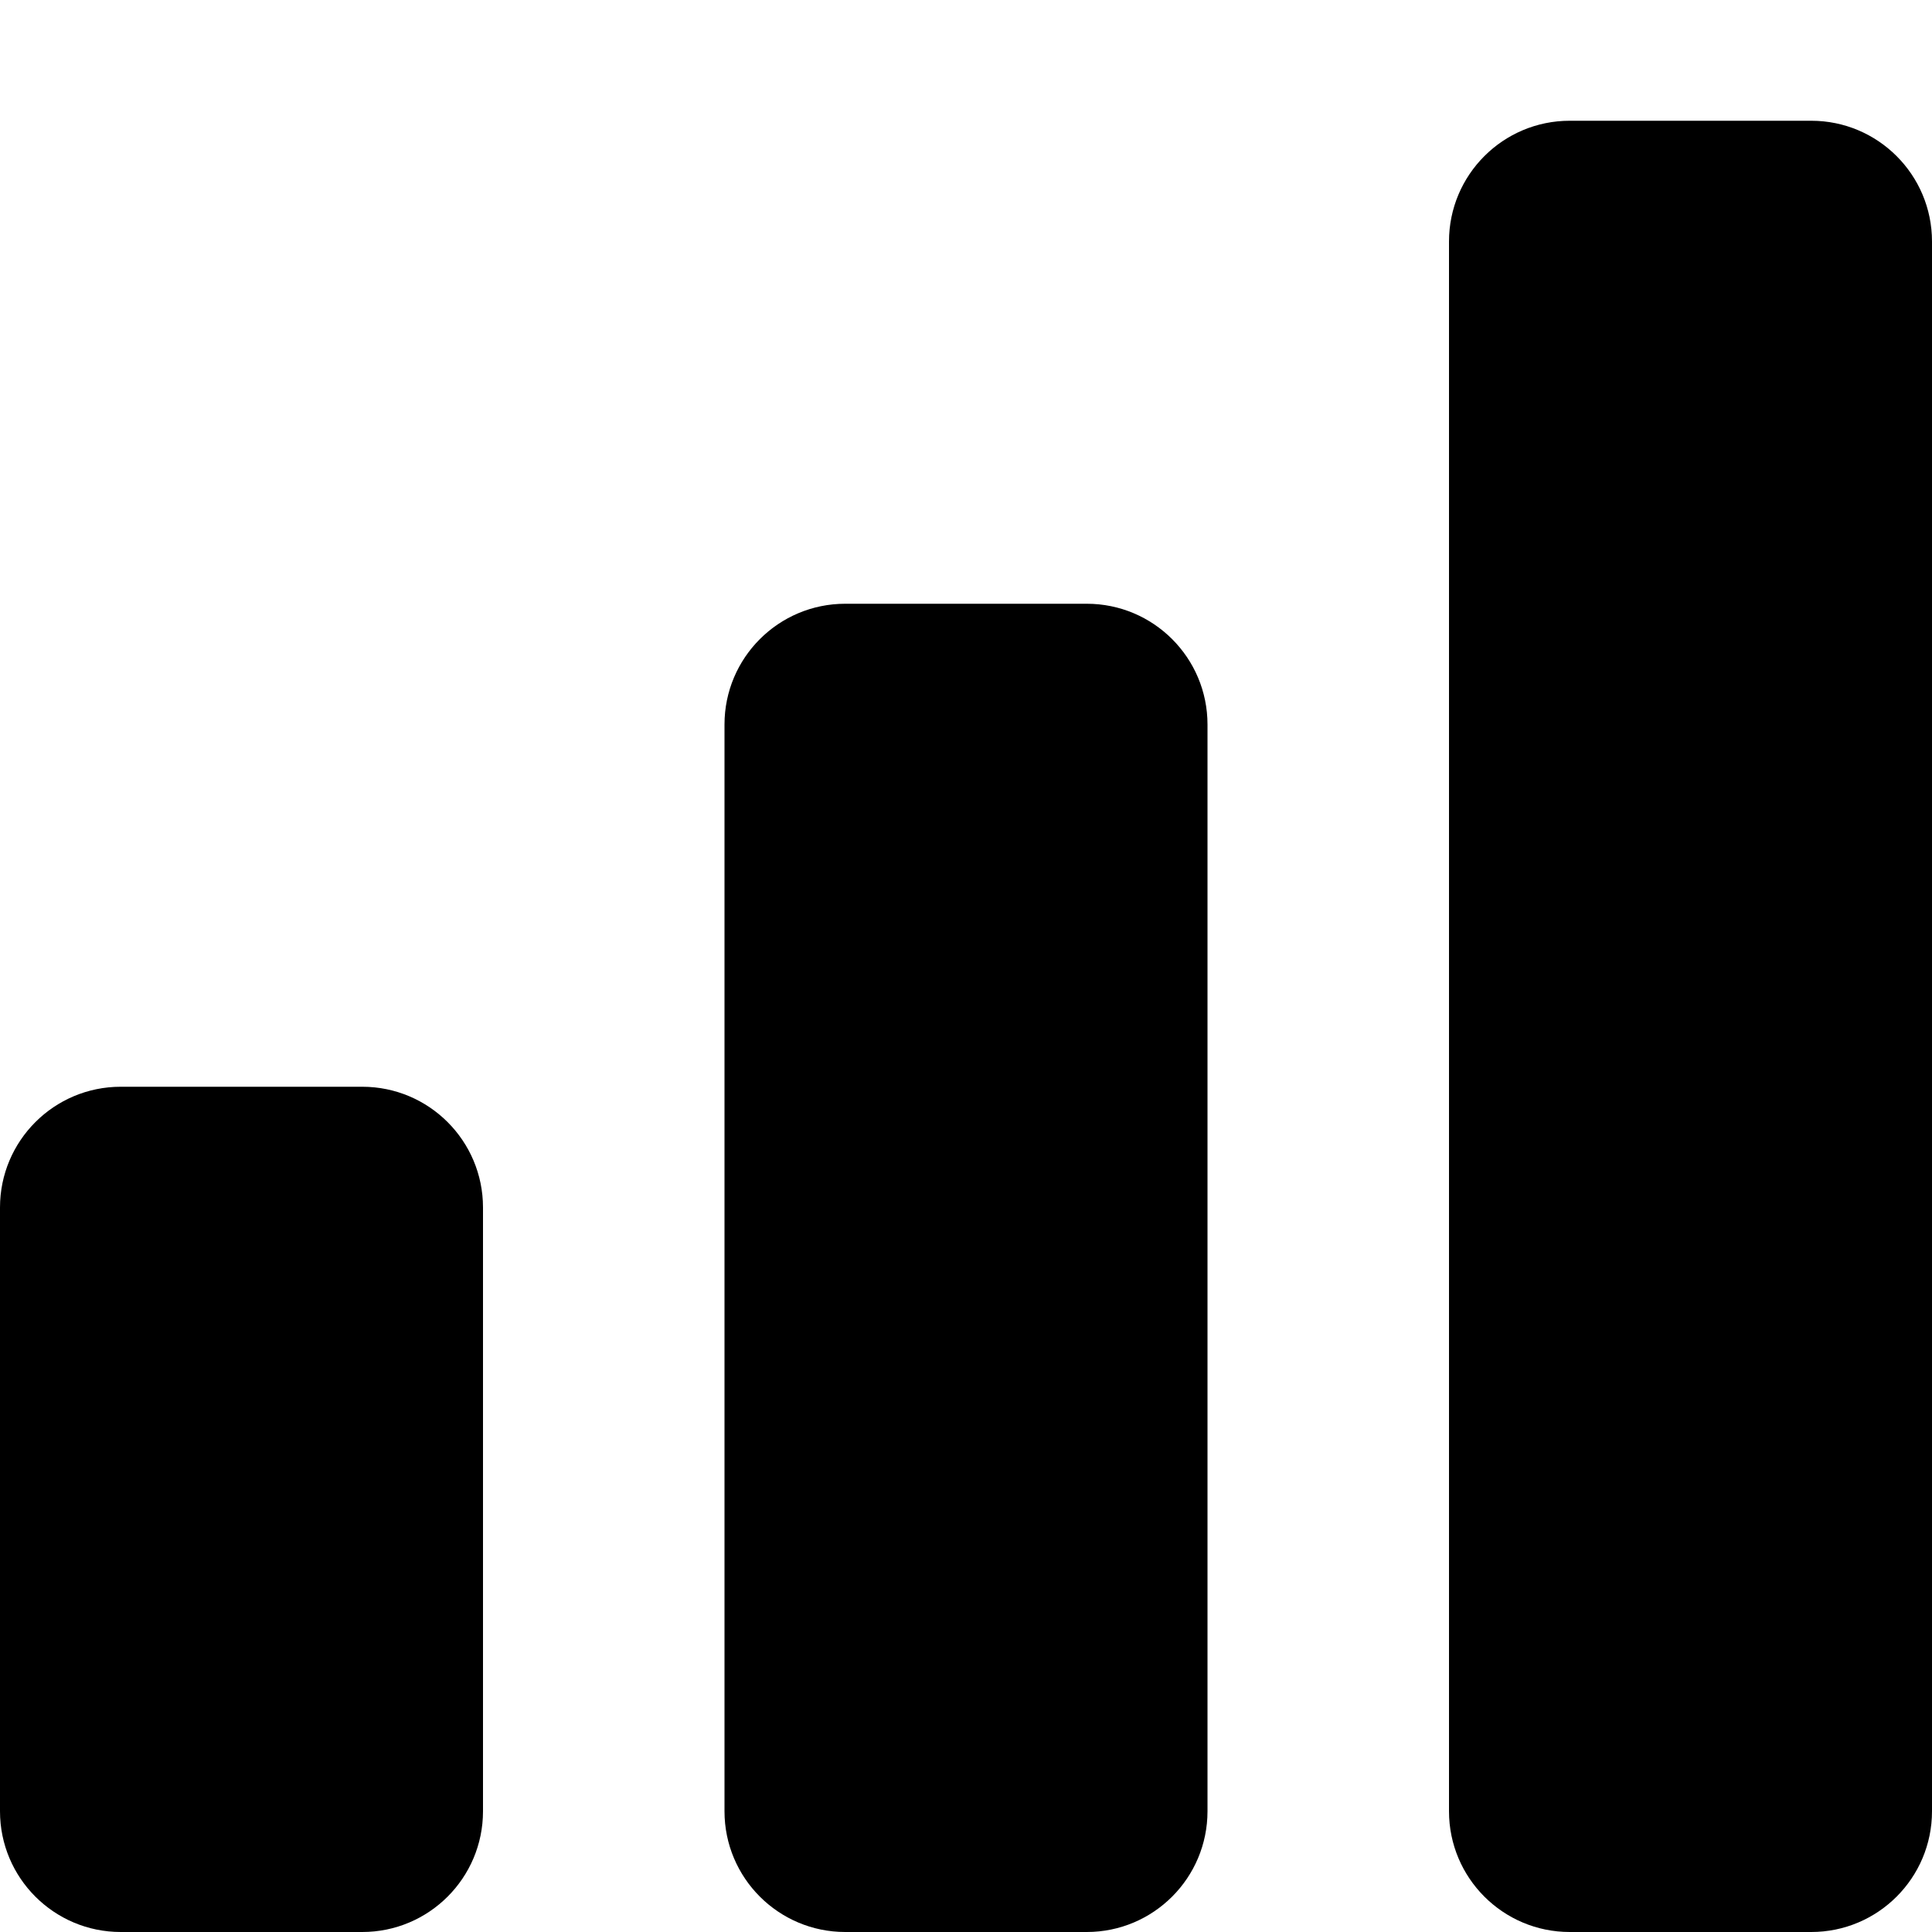
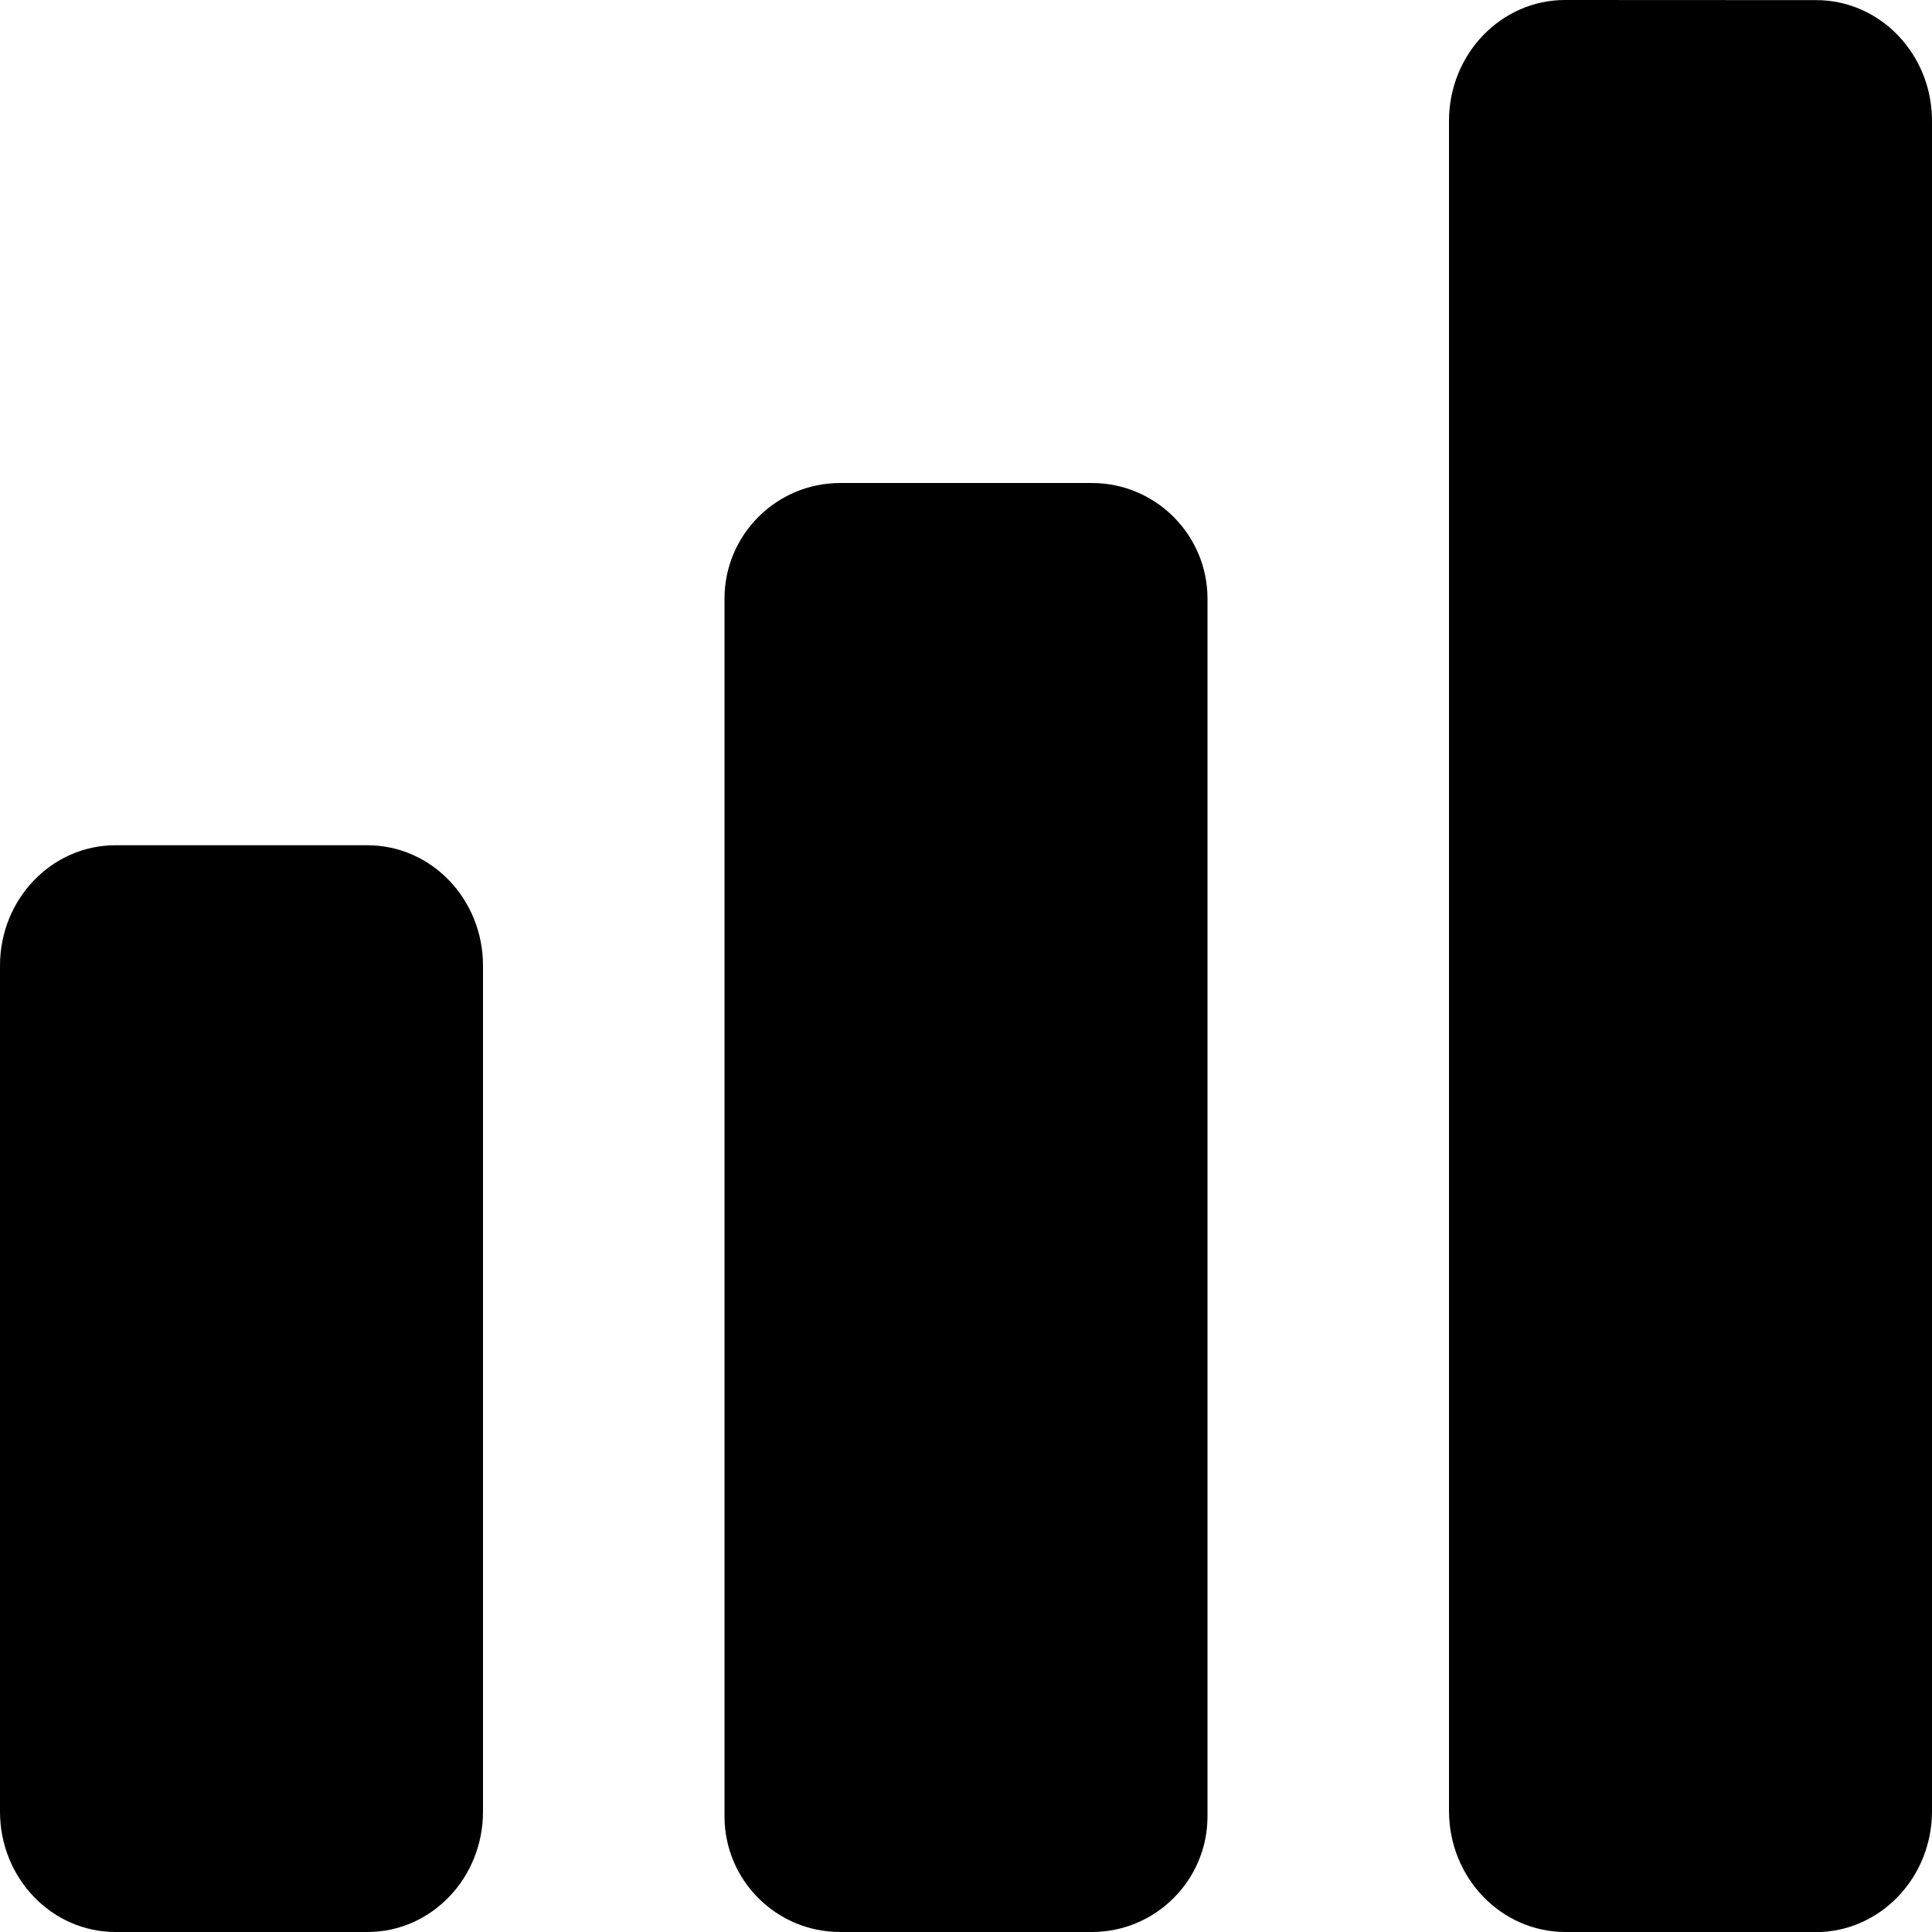
<svg xmlns="http://www.w3.org/2000/svg" width="16" height="16" focusable="false" viewBox="0 0 16 16">
-   <g fill="currentColor">
-     <rect width="4" height="7" y="9" rx="1" ry="1" />
-     <rect width="4" height="11" x="6" y="5" rx="1" ry="1" />
-     <rect width="4" height="15" x="12" y="1" rx="1" ry="1" />
-   </g>
+   <path fill="currentColor" d="M15.037 16.001 12.963 16c-.532-.001-.963-.449-.963-1.003V1.002c0-.554.431-1.003.963-1.002l2.078.001c.53 0 .959.448.959 1v13.998c0 .553-.431 1.002-.963 1.002ZM3.043 16H.957C.428 16 0 15.554 0 15.003V7.997C0 7.446.428 7 .957 7h2.086c.529 0 .957.446.957.997v7.006c0 .551-.428.997-.957.997Zm5.999 0H6.958A.958.958 0 0 1 6 15.042V4.958C6 4.429 6.43 4 6.958 4h2.084c.529 0 .958.43.958.958v10.084c0 .529-.43.958-.958.958Z" />
</svg>
